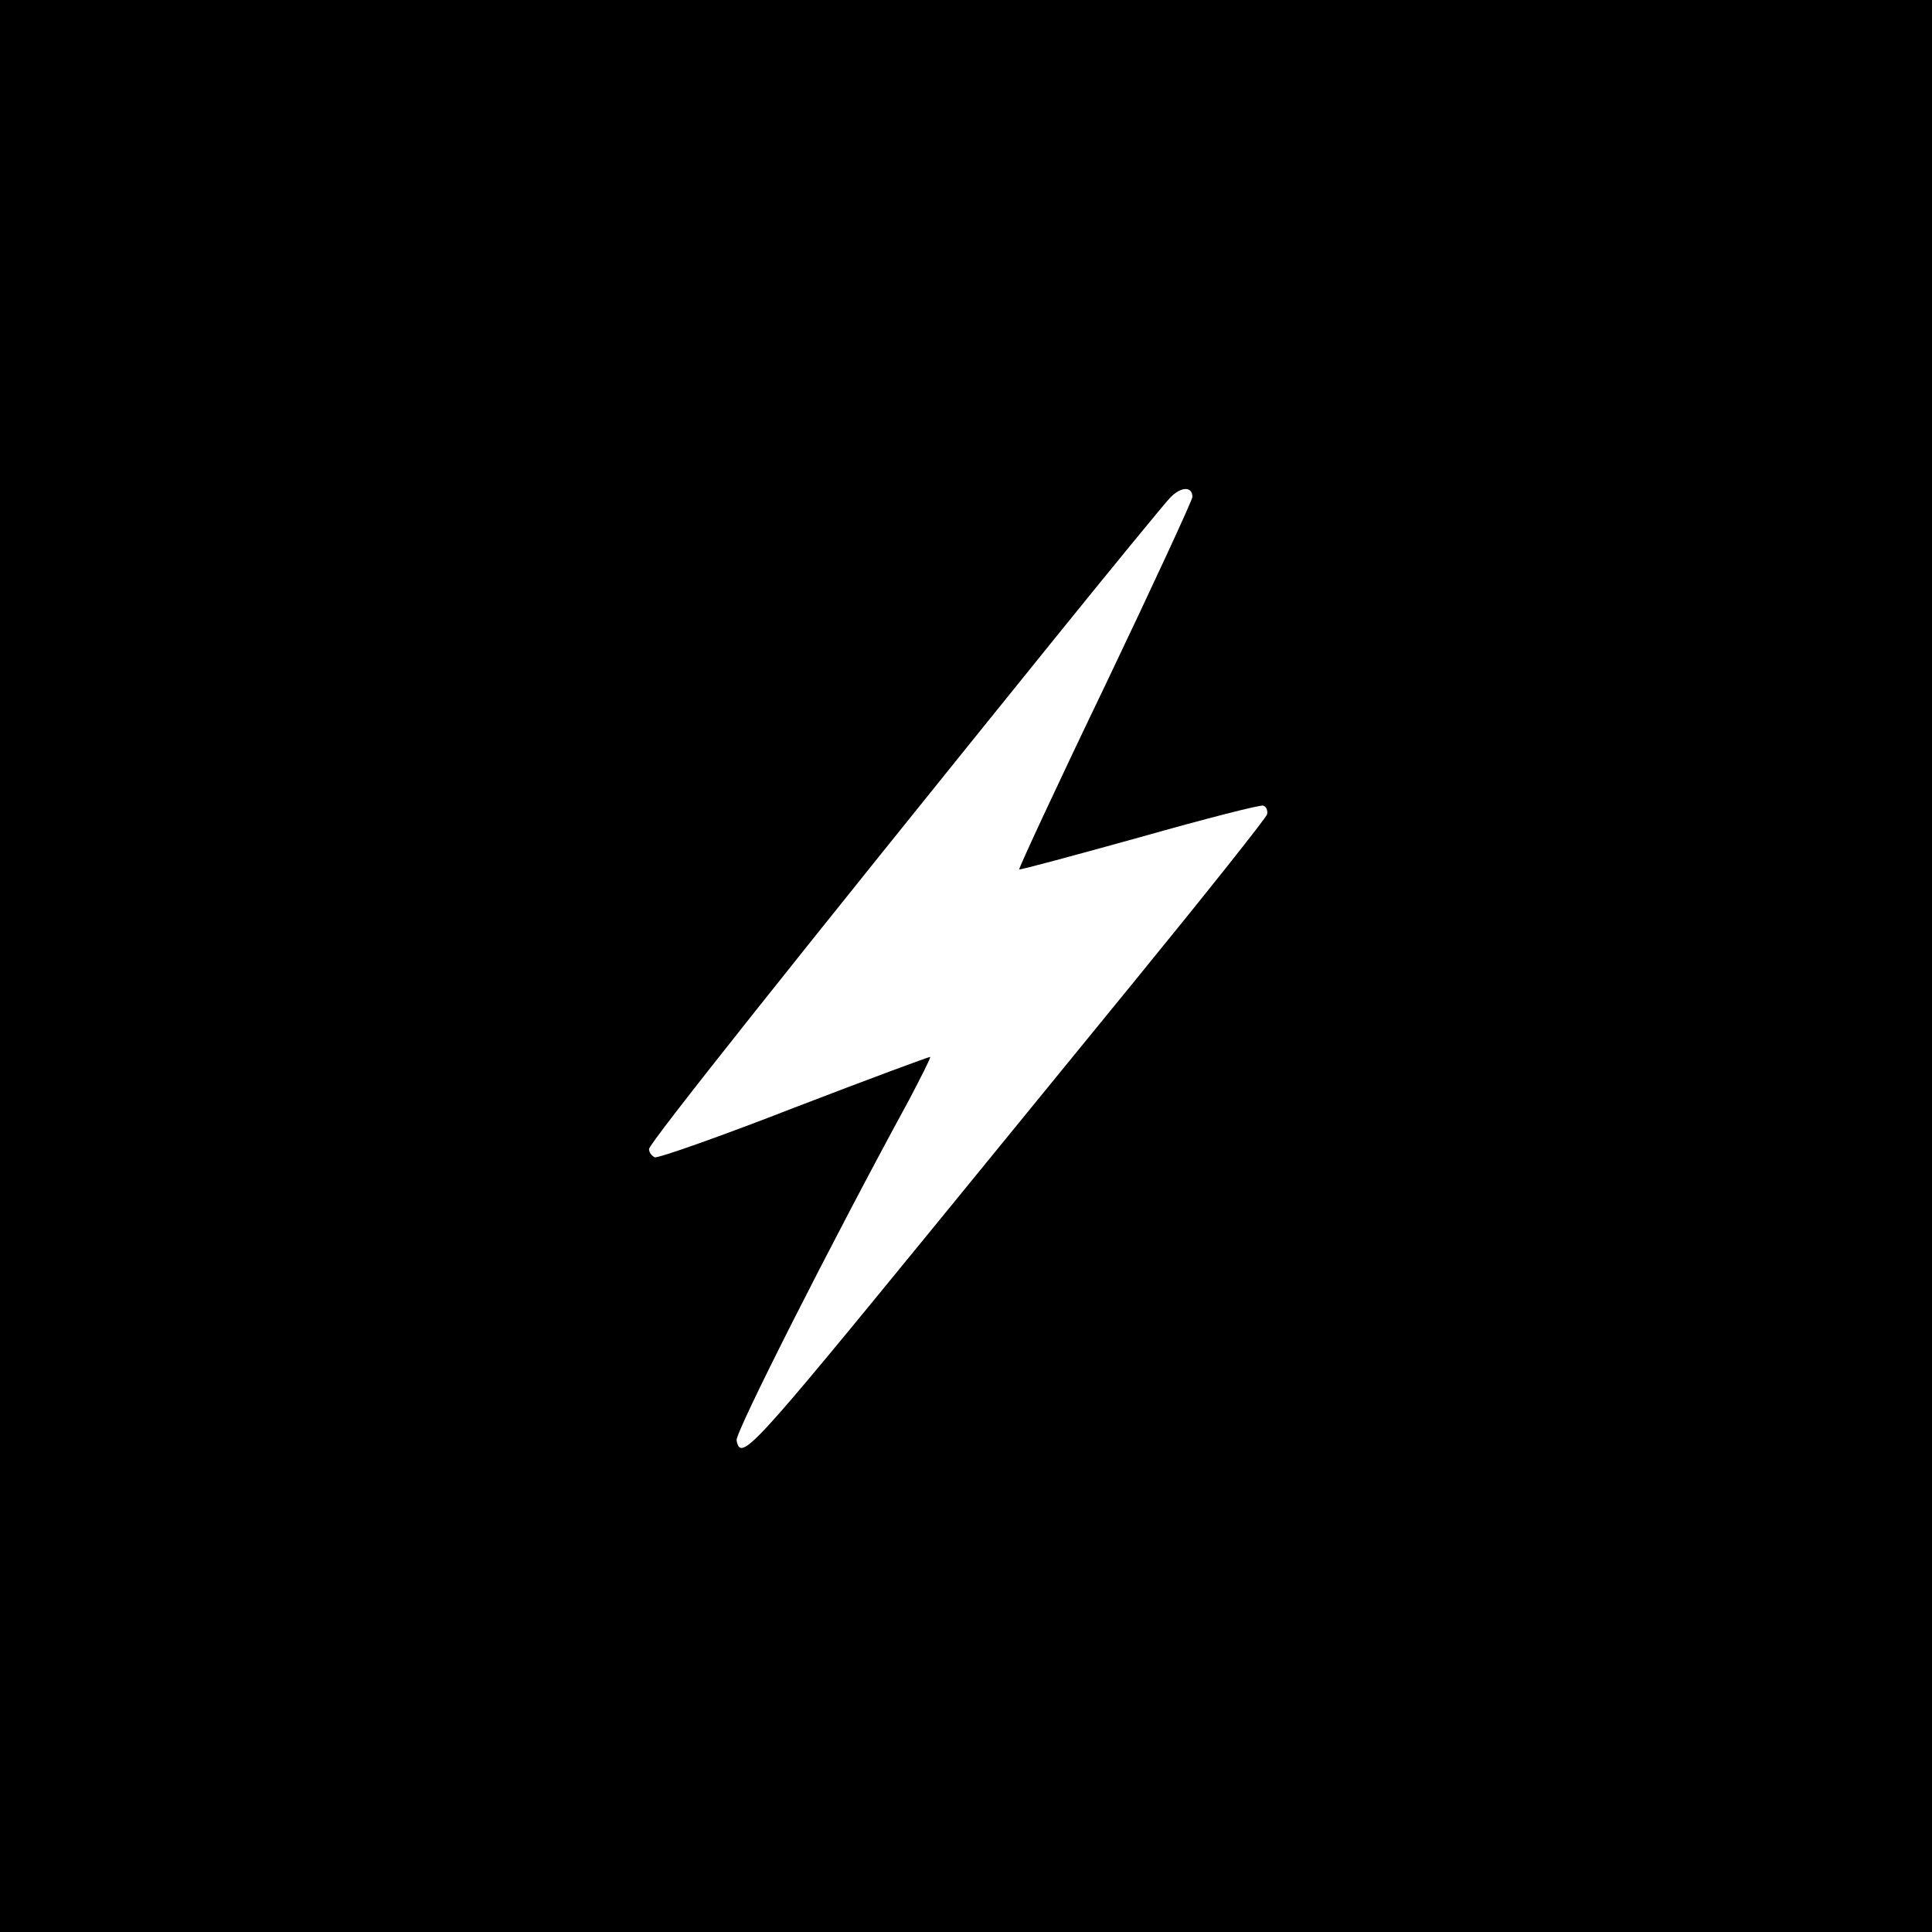
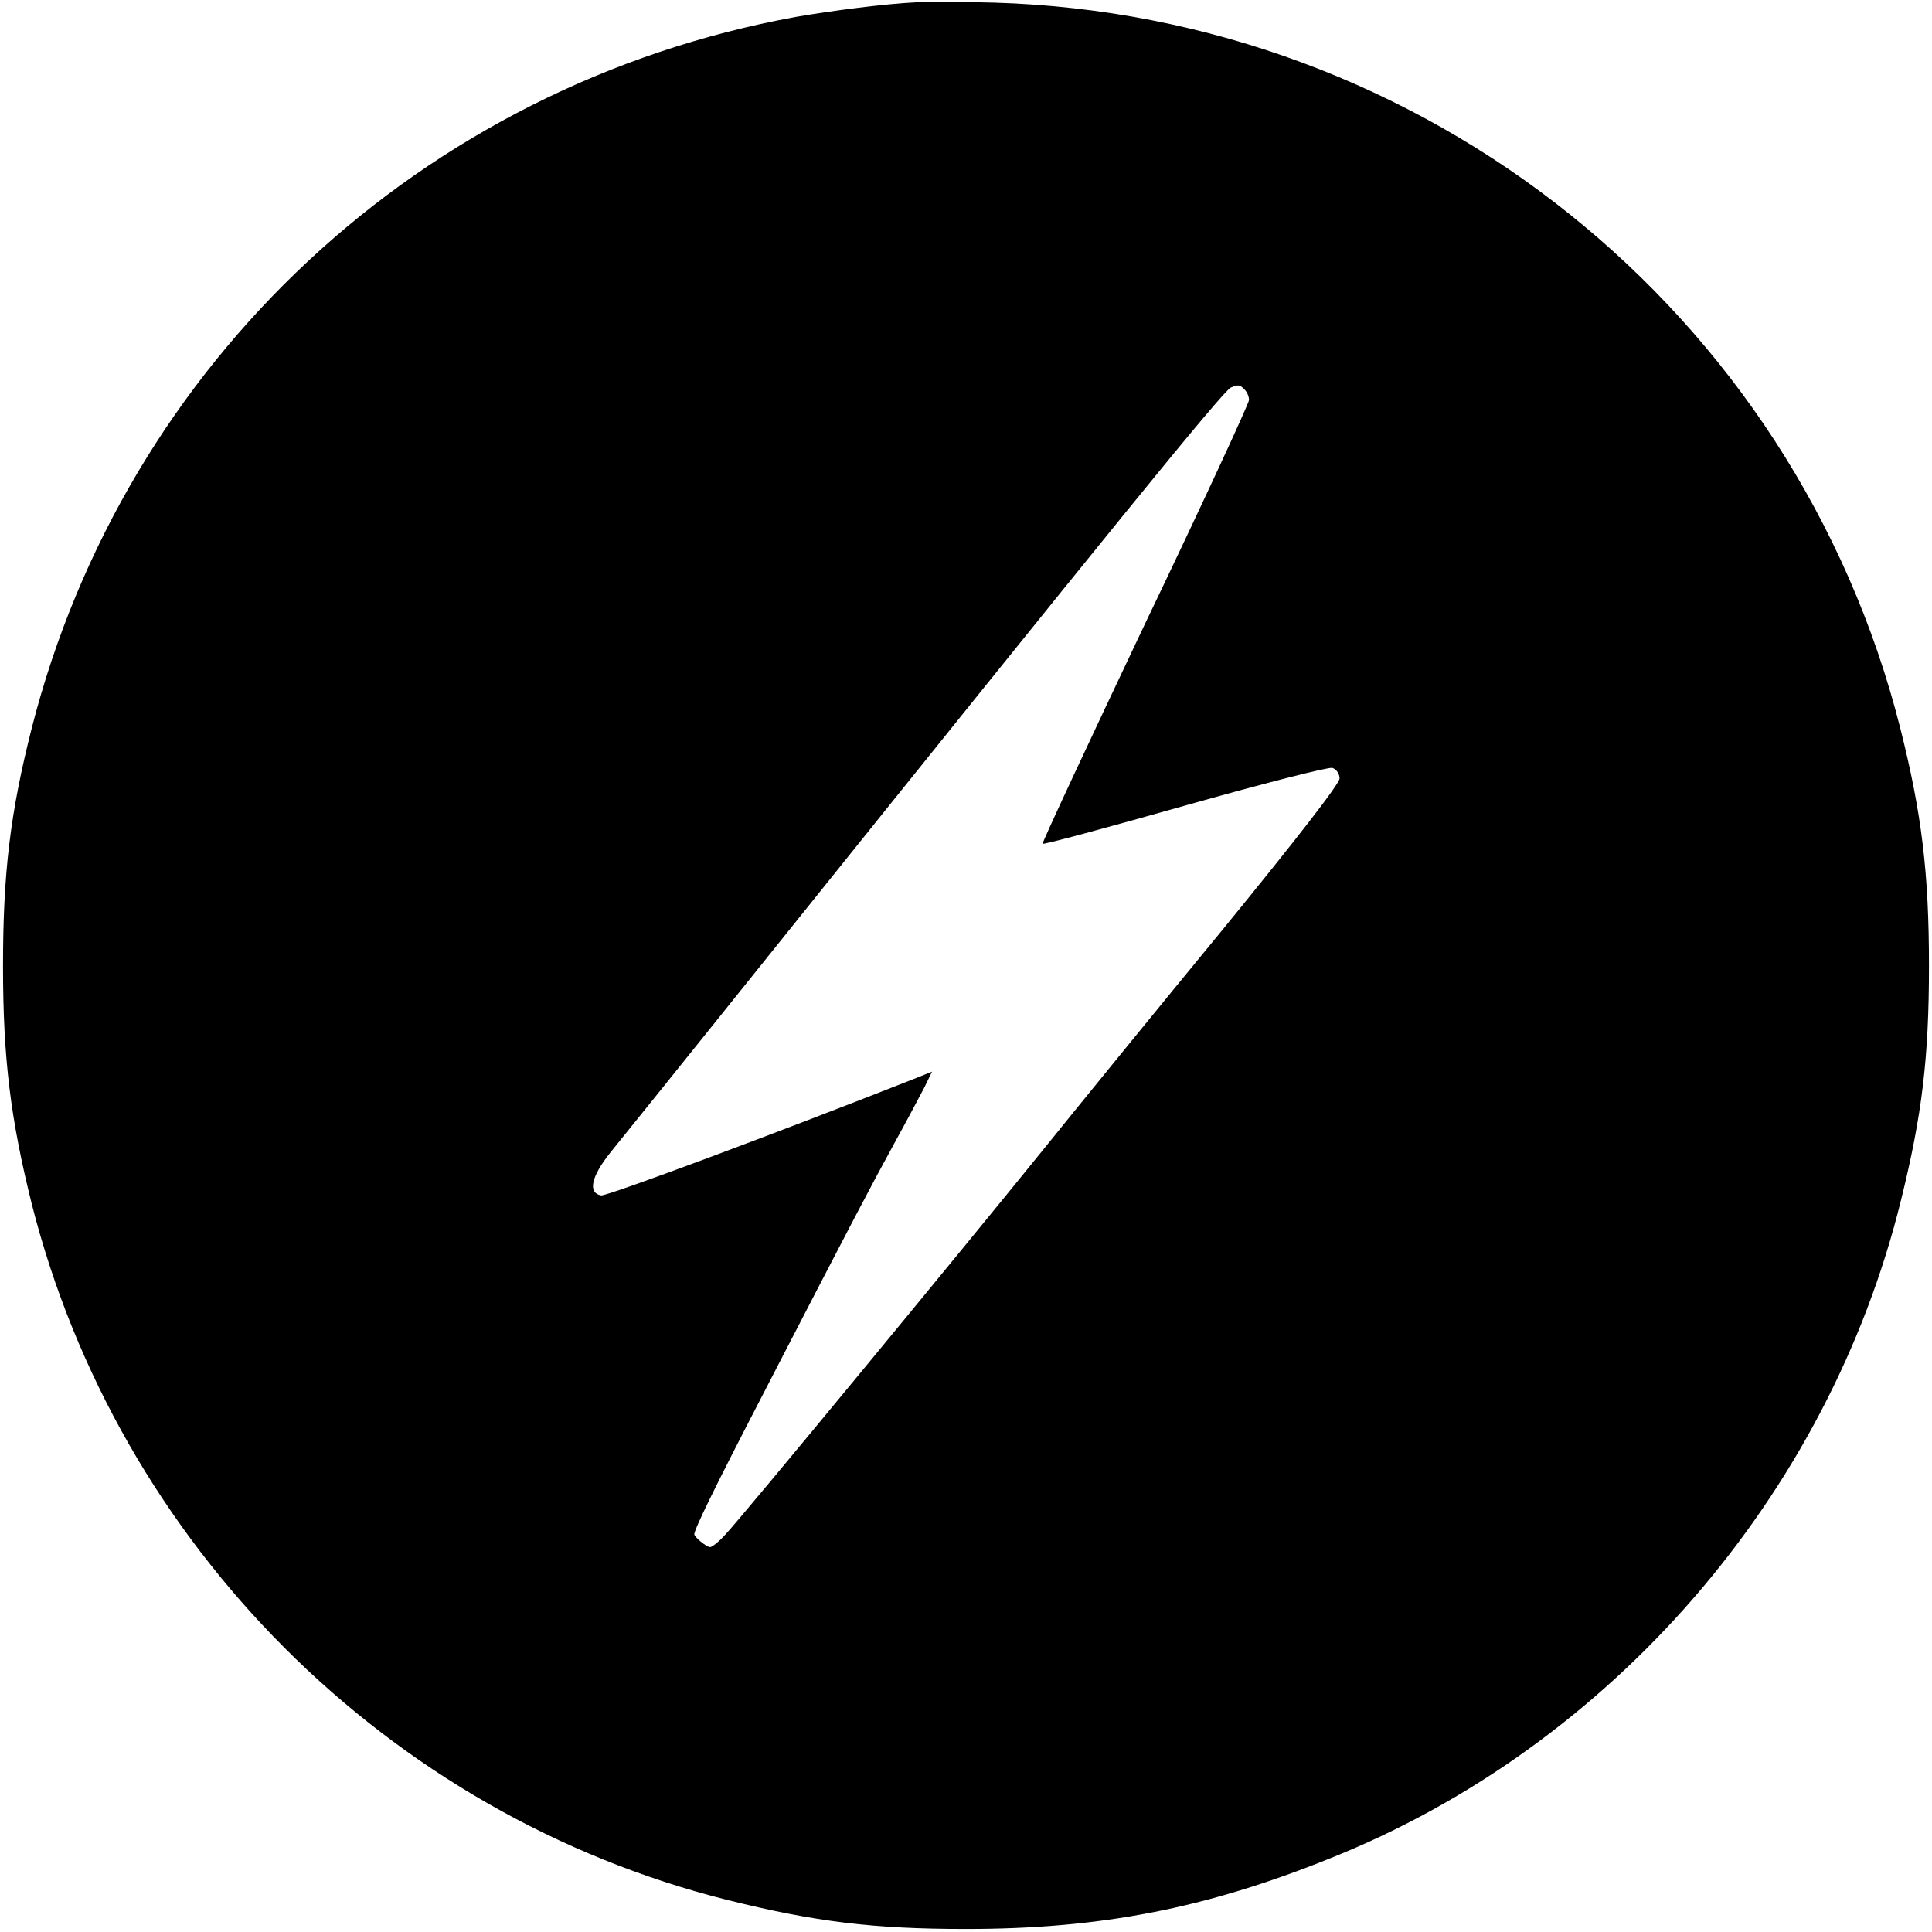
<svg xmlns="http://www.w3.org/2000/svg" version="1.0" width="512pt" height="512pt" viewBox="0 0 512 512" preserveAspectRatio="xMidYMid meet">
  <g transform="translate(0,512) scale(0.1,-0.1)" fill="#000000" stroke="none">
-     <path d="M0 2560 l0 -2560 2560 0 2560 0 0 2560 0 2560 -2560 0 -2560 0 0 -2560z m3160 1243 c0 -8 -104 -233 -231 -499 -128 -266 -230 -486 -228 -488 2 -2 146 37 319 85 173 49 321 87 328 84 8 -3 12 -13 10 -23 -3 -10 -158 -205 -344 -433 -186 -228 -428 -524 -538 -659 -488 -597 -513 -624 -524 -567 -4 20 251 524 457 902 32 61 58 112 56 114 -2 1 -164 -59 -359 -134 -195 -76 -362 -135 -371 -132 -8 4 -15 13 -15 22 0 15 382 495 1063 1338 159 197 302 371 317 387 29 31 60 32 60 3z" />
+     <path d="M2430 5114 c-84 -4 -224 -22 -322 -39 -990 -181 -1776 -913 -2024 -1885 -57 -225 -76 -383 -76 -630 0 -246 20 -405 76 -630 229 -904 943 -1619 1843 -1845 233 -58 387 -77 633 -77 356 0 635 54 967 188 744 298 1319 962 1511 1744 56 226 74 379 74 620 0 246 -19 404 -76 630 -279 1104 -1259 1889 -2401 1923 -77 2 -169 3 -205 1z m868 -1026 c7 -7 12 -19 12 -28 0 -9 -124 -277 -276 -594 -151 -318 -273 -580 -271 -582 2 -3 172 43 377 101 205 58 381 103 391 100 11 -4 19 -16 19 -28 0 -14 -115 -162 -311 -402 -172 -209 -386 -472 -477 -585 -229 -283 -802 -978 -840 -1017 -16 -18 -35 -33 -40 -33 -10 0 -42 27 -42 34 0 13 53 122 182 371 232 449 286 552 348 665 32 58 67 124 79 147 l21 43 -50 -20 c-365 -144 -813 -311 -827 -308 -36 7 -26 50 24 113 27 33 215 267 418 520 901 1123 1208 1501 1227 1508 20 8 23 8 36 -5z" />
  </g>
</svg>
